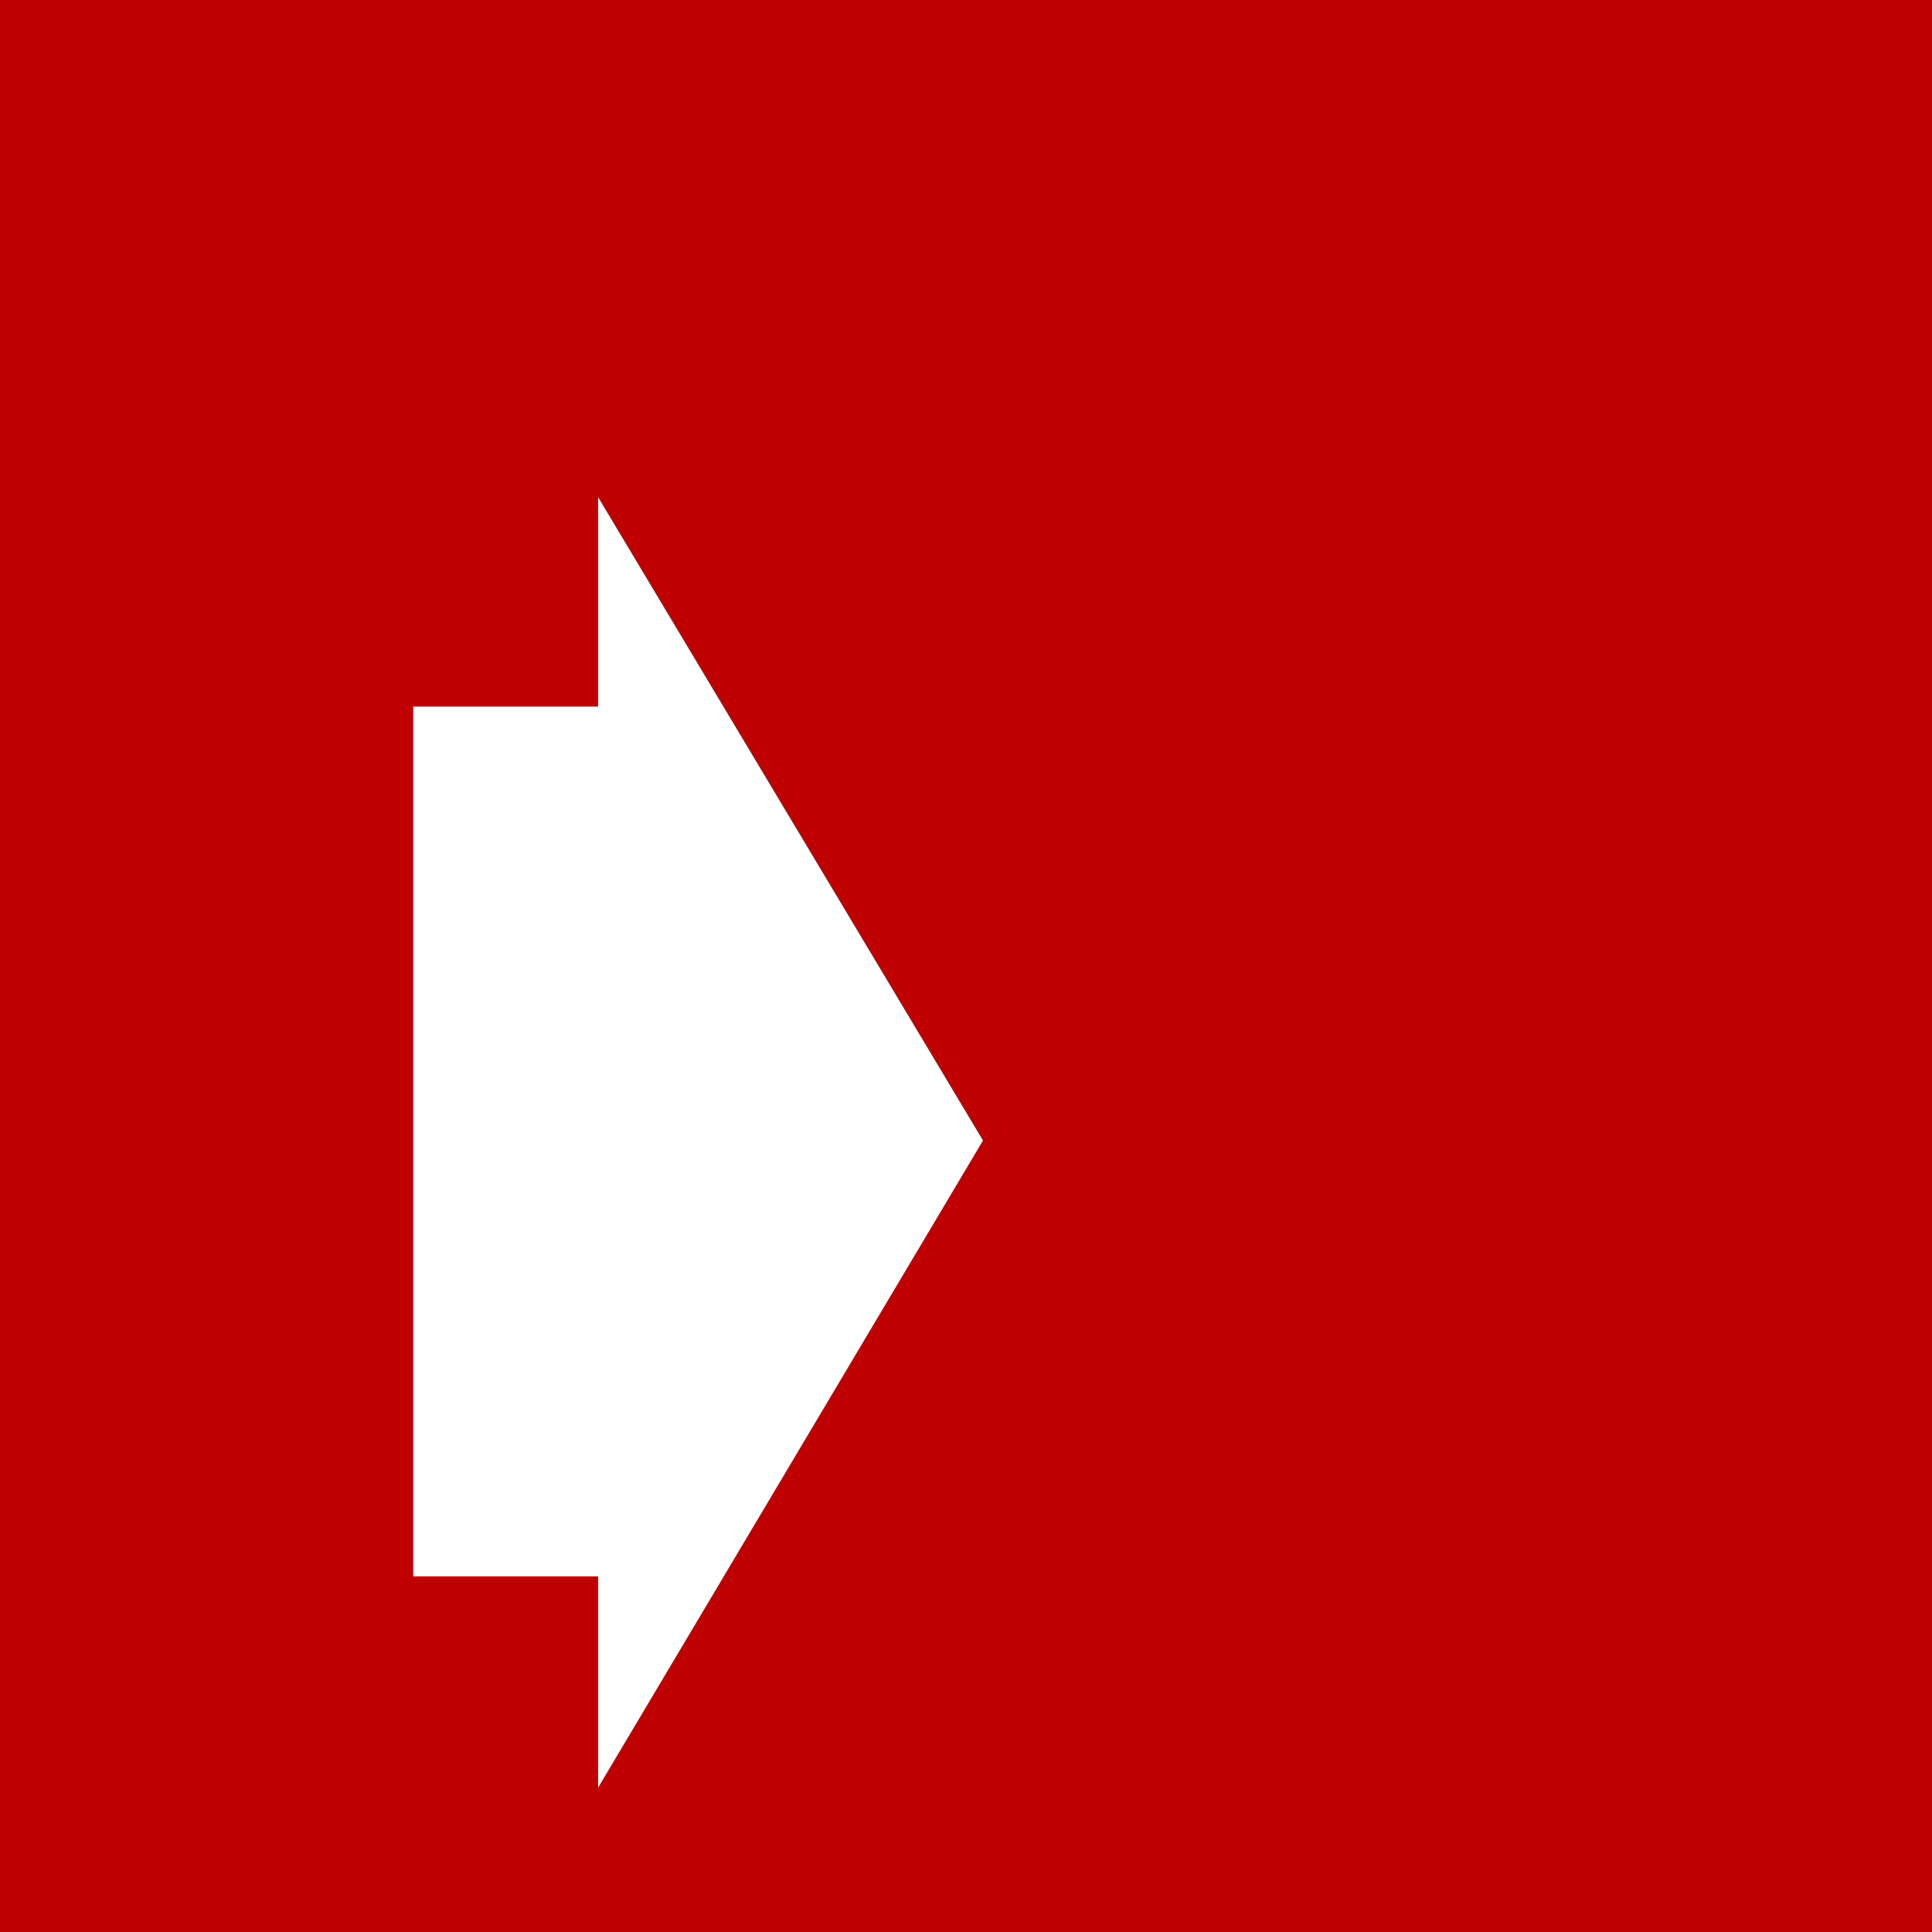
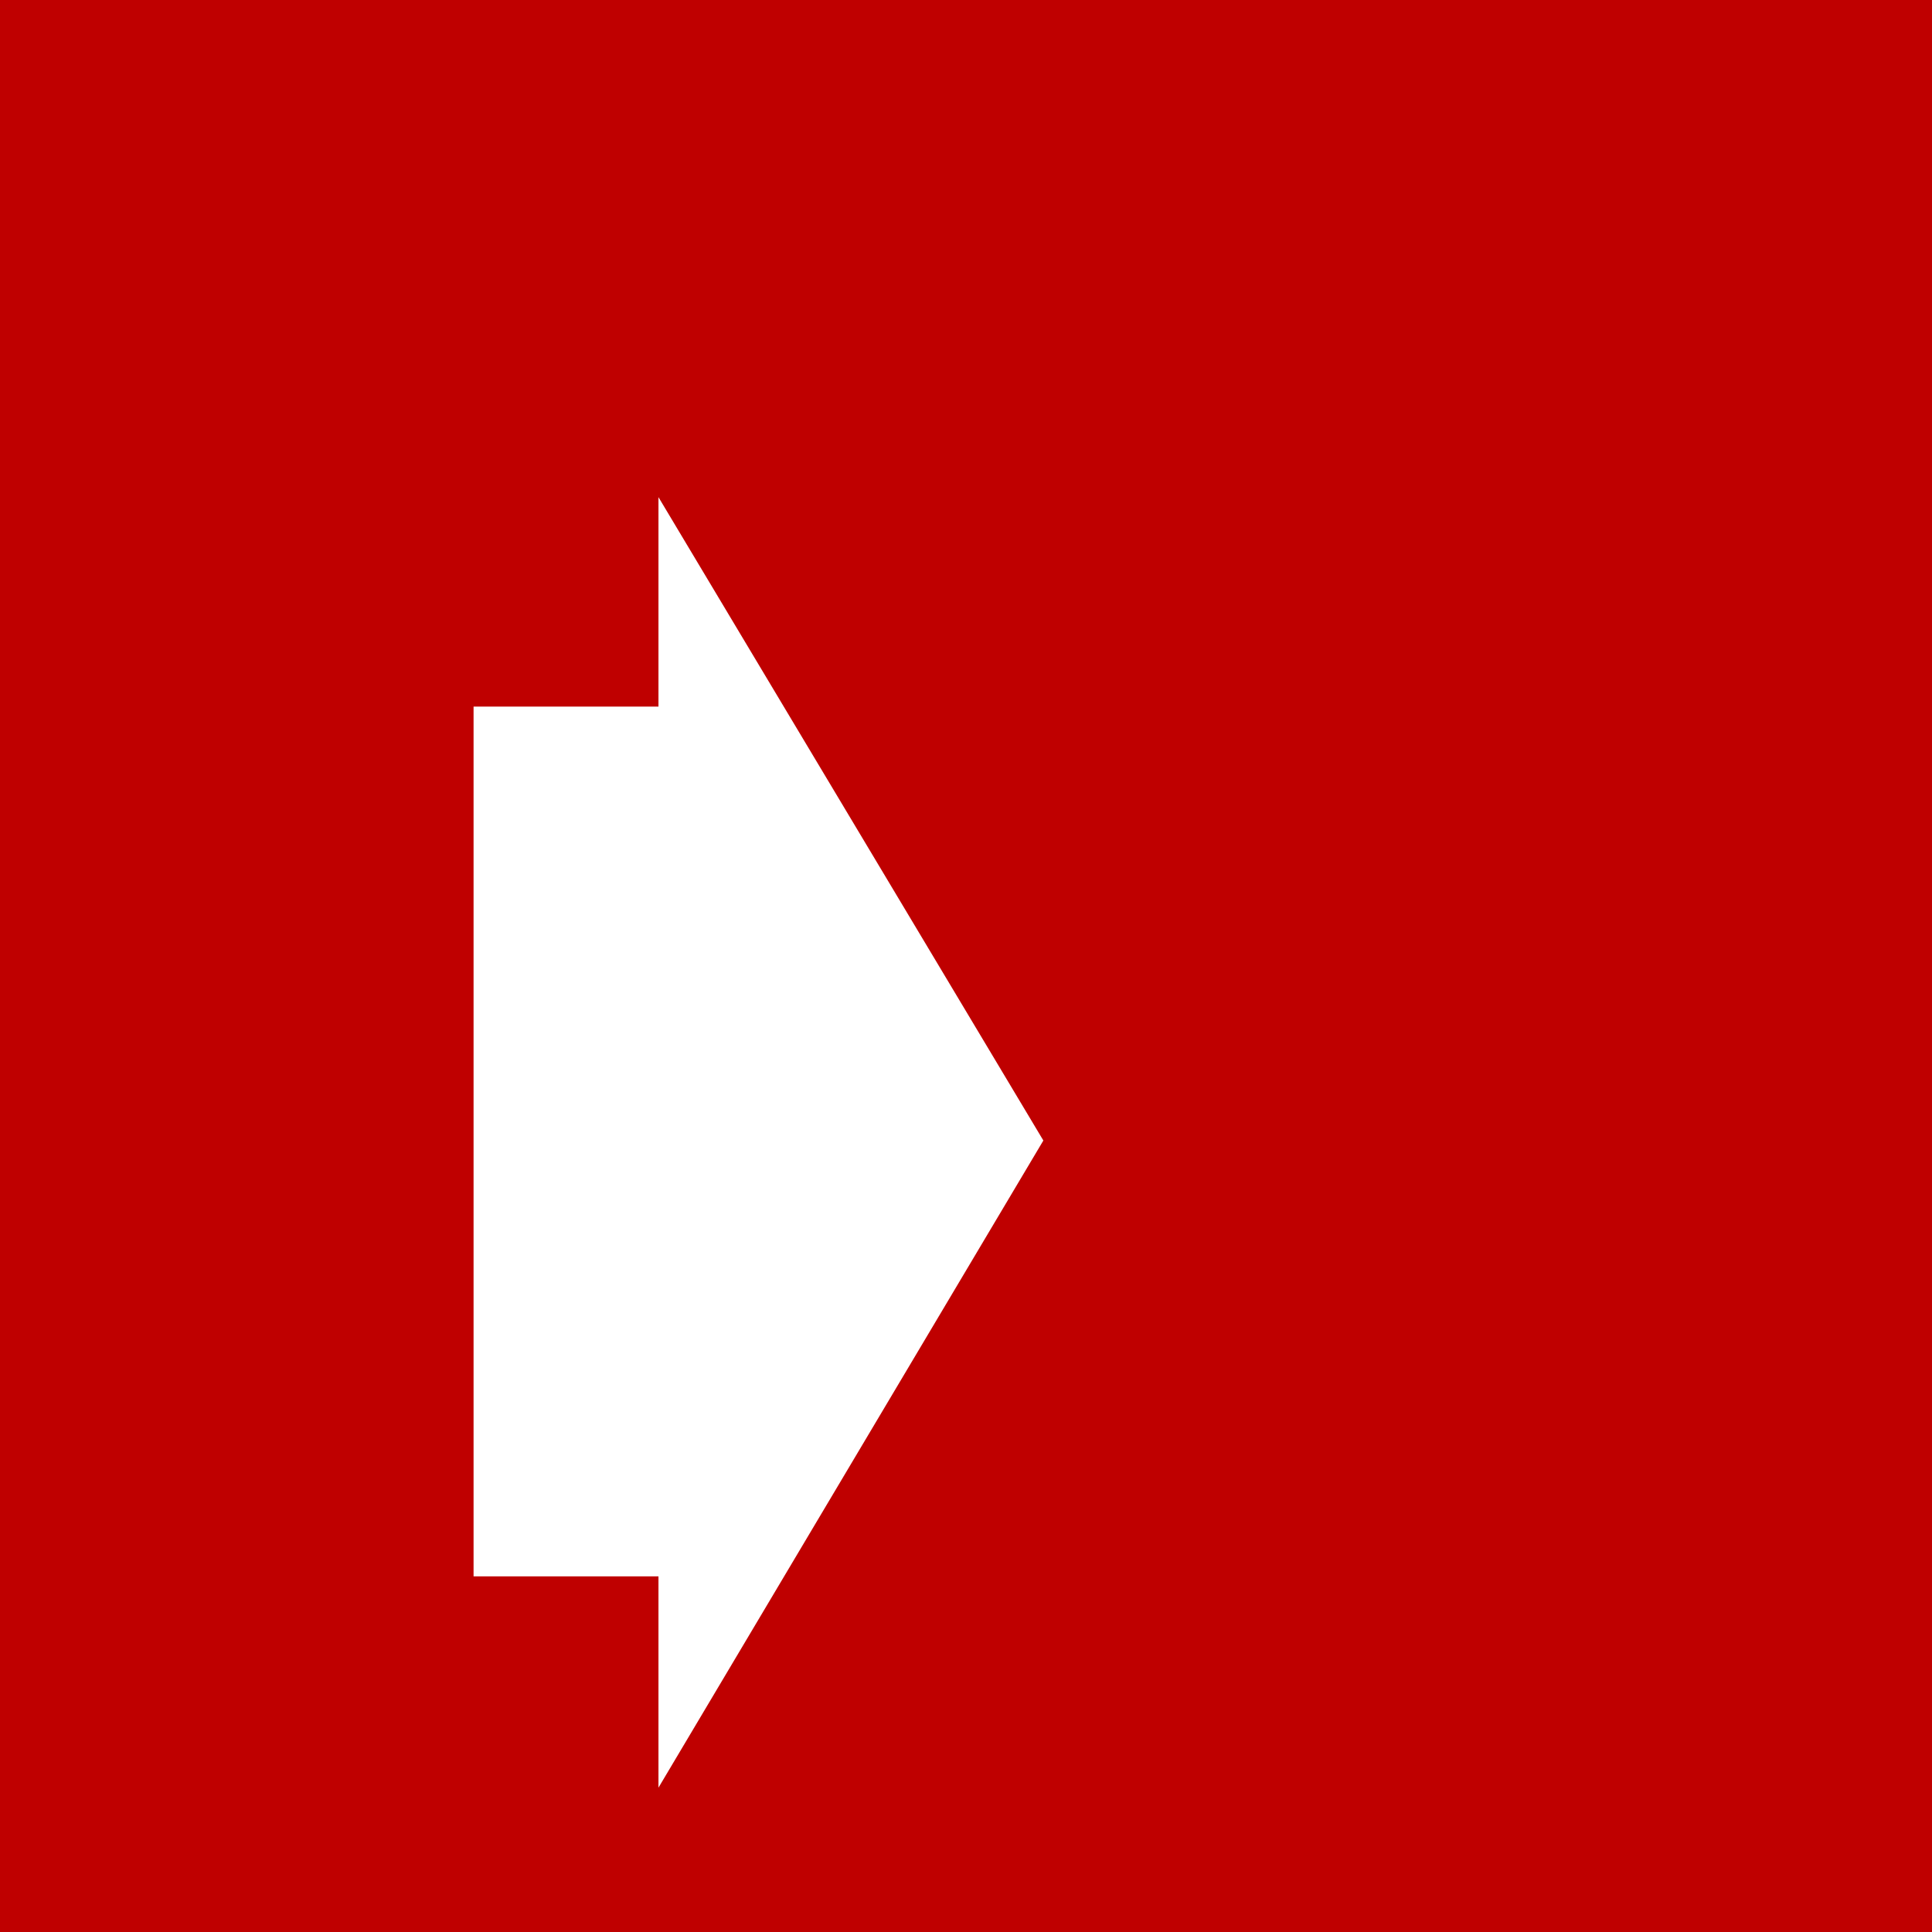
<svg xmlns="http://www.w3.org/2000/svg" lang="en-GB" viewBox="0 0 16 16">
  <defs>
    <style>rect{width:16px;height:16px;fill:rgb(191,0,0);}text{fill:rgb(255,255,255);}</style>
  </defs>
  <rect x="0" y="0" />
-   <text x="3" y="13.6">➧</text>
+   <text x="3.5" y="13.6">➧</text>
</svg>
